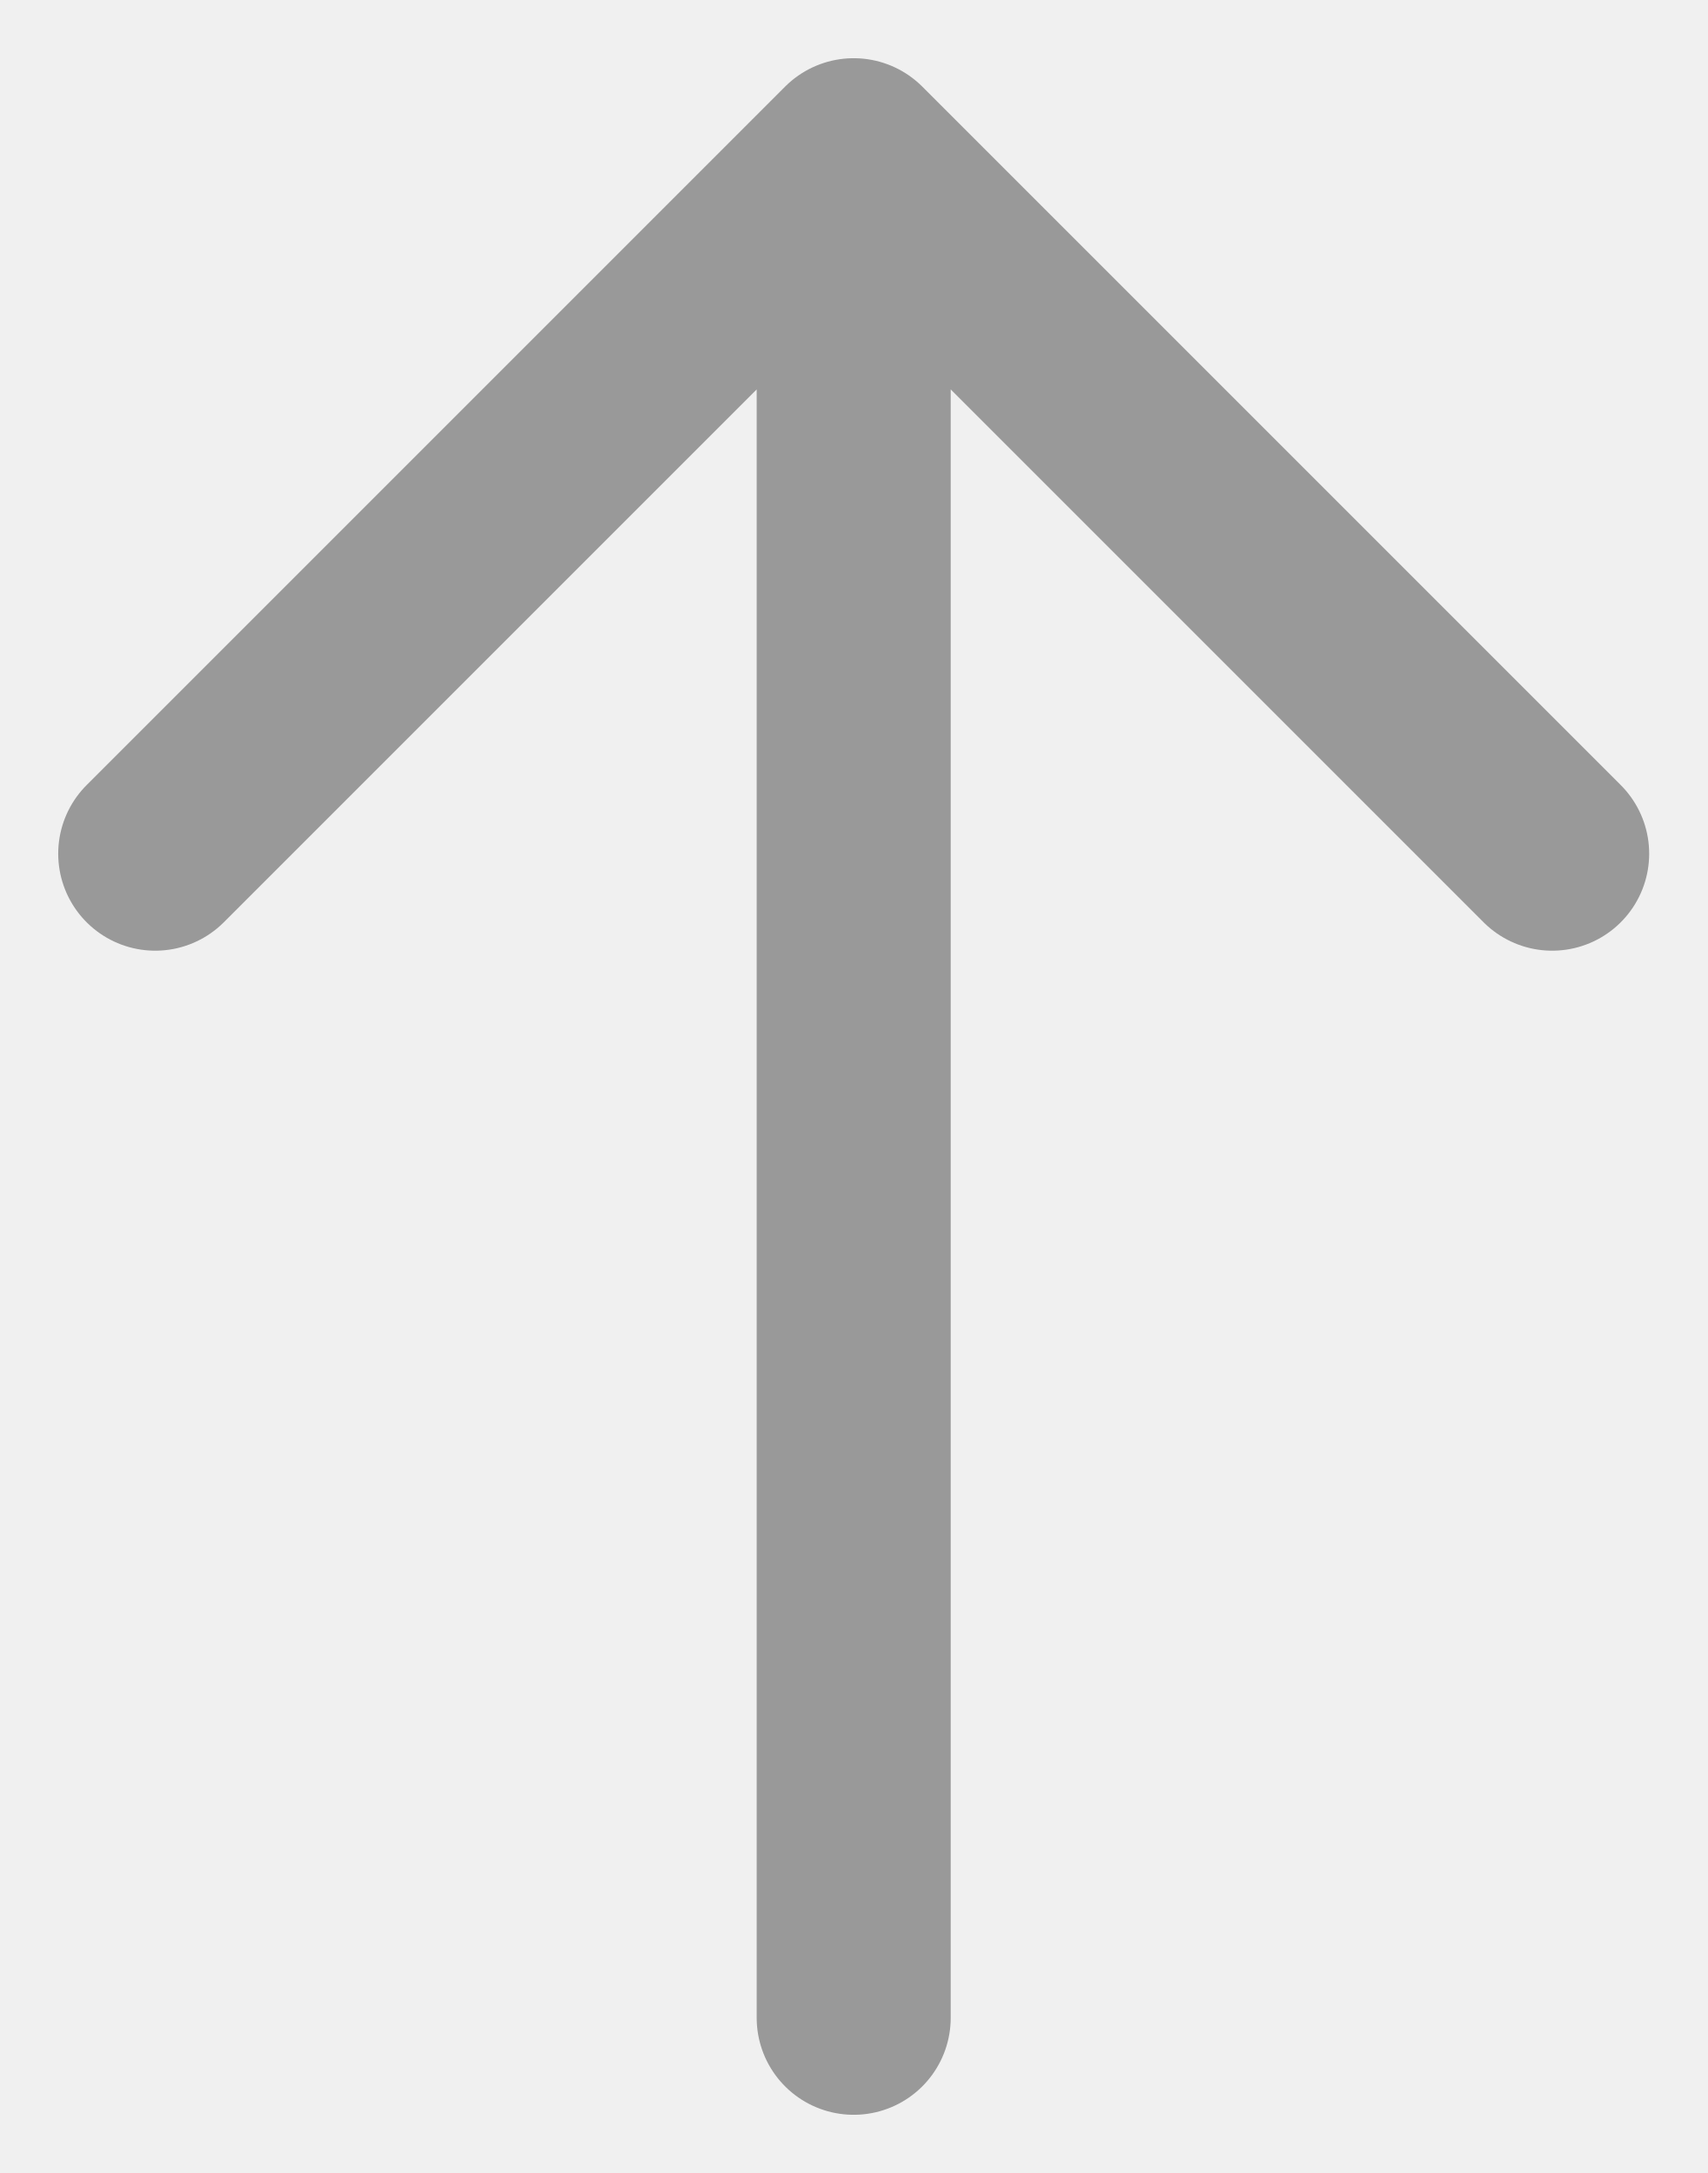
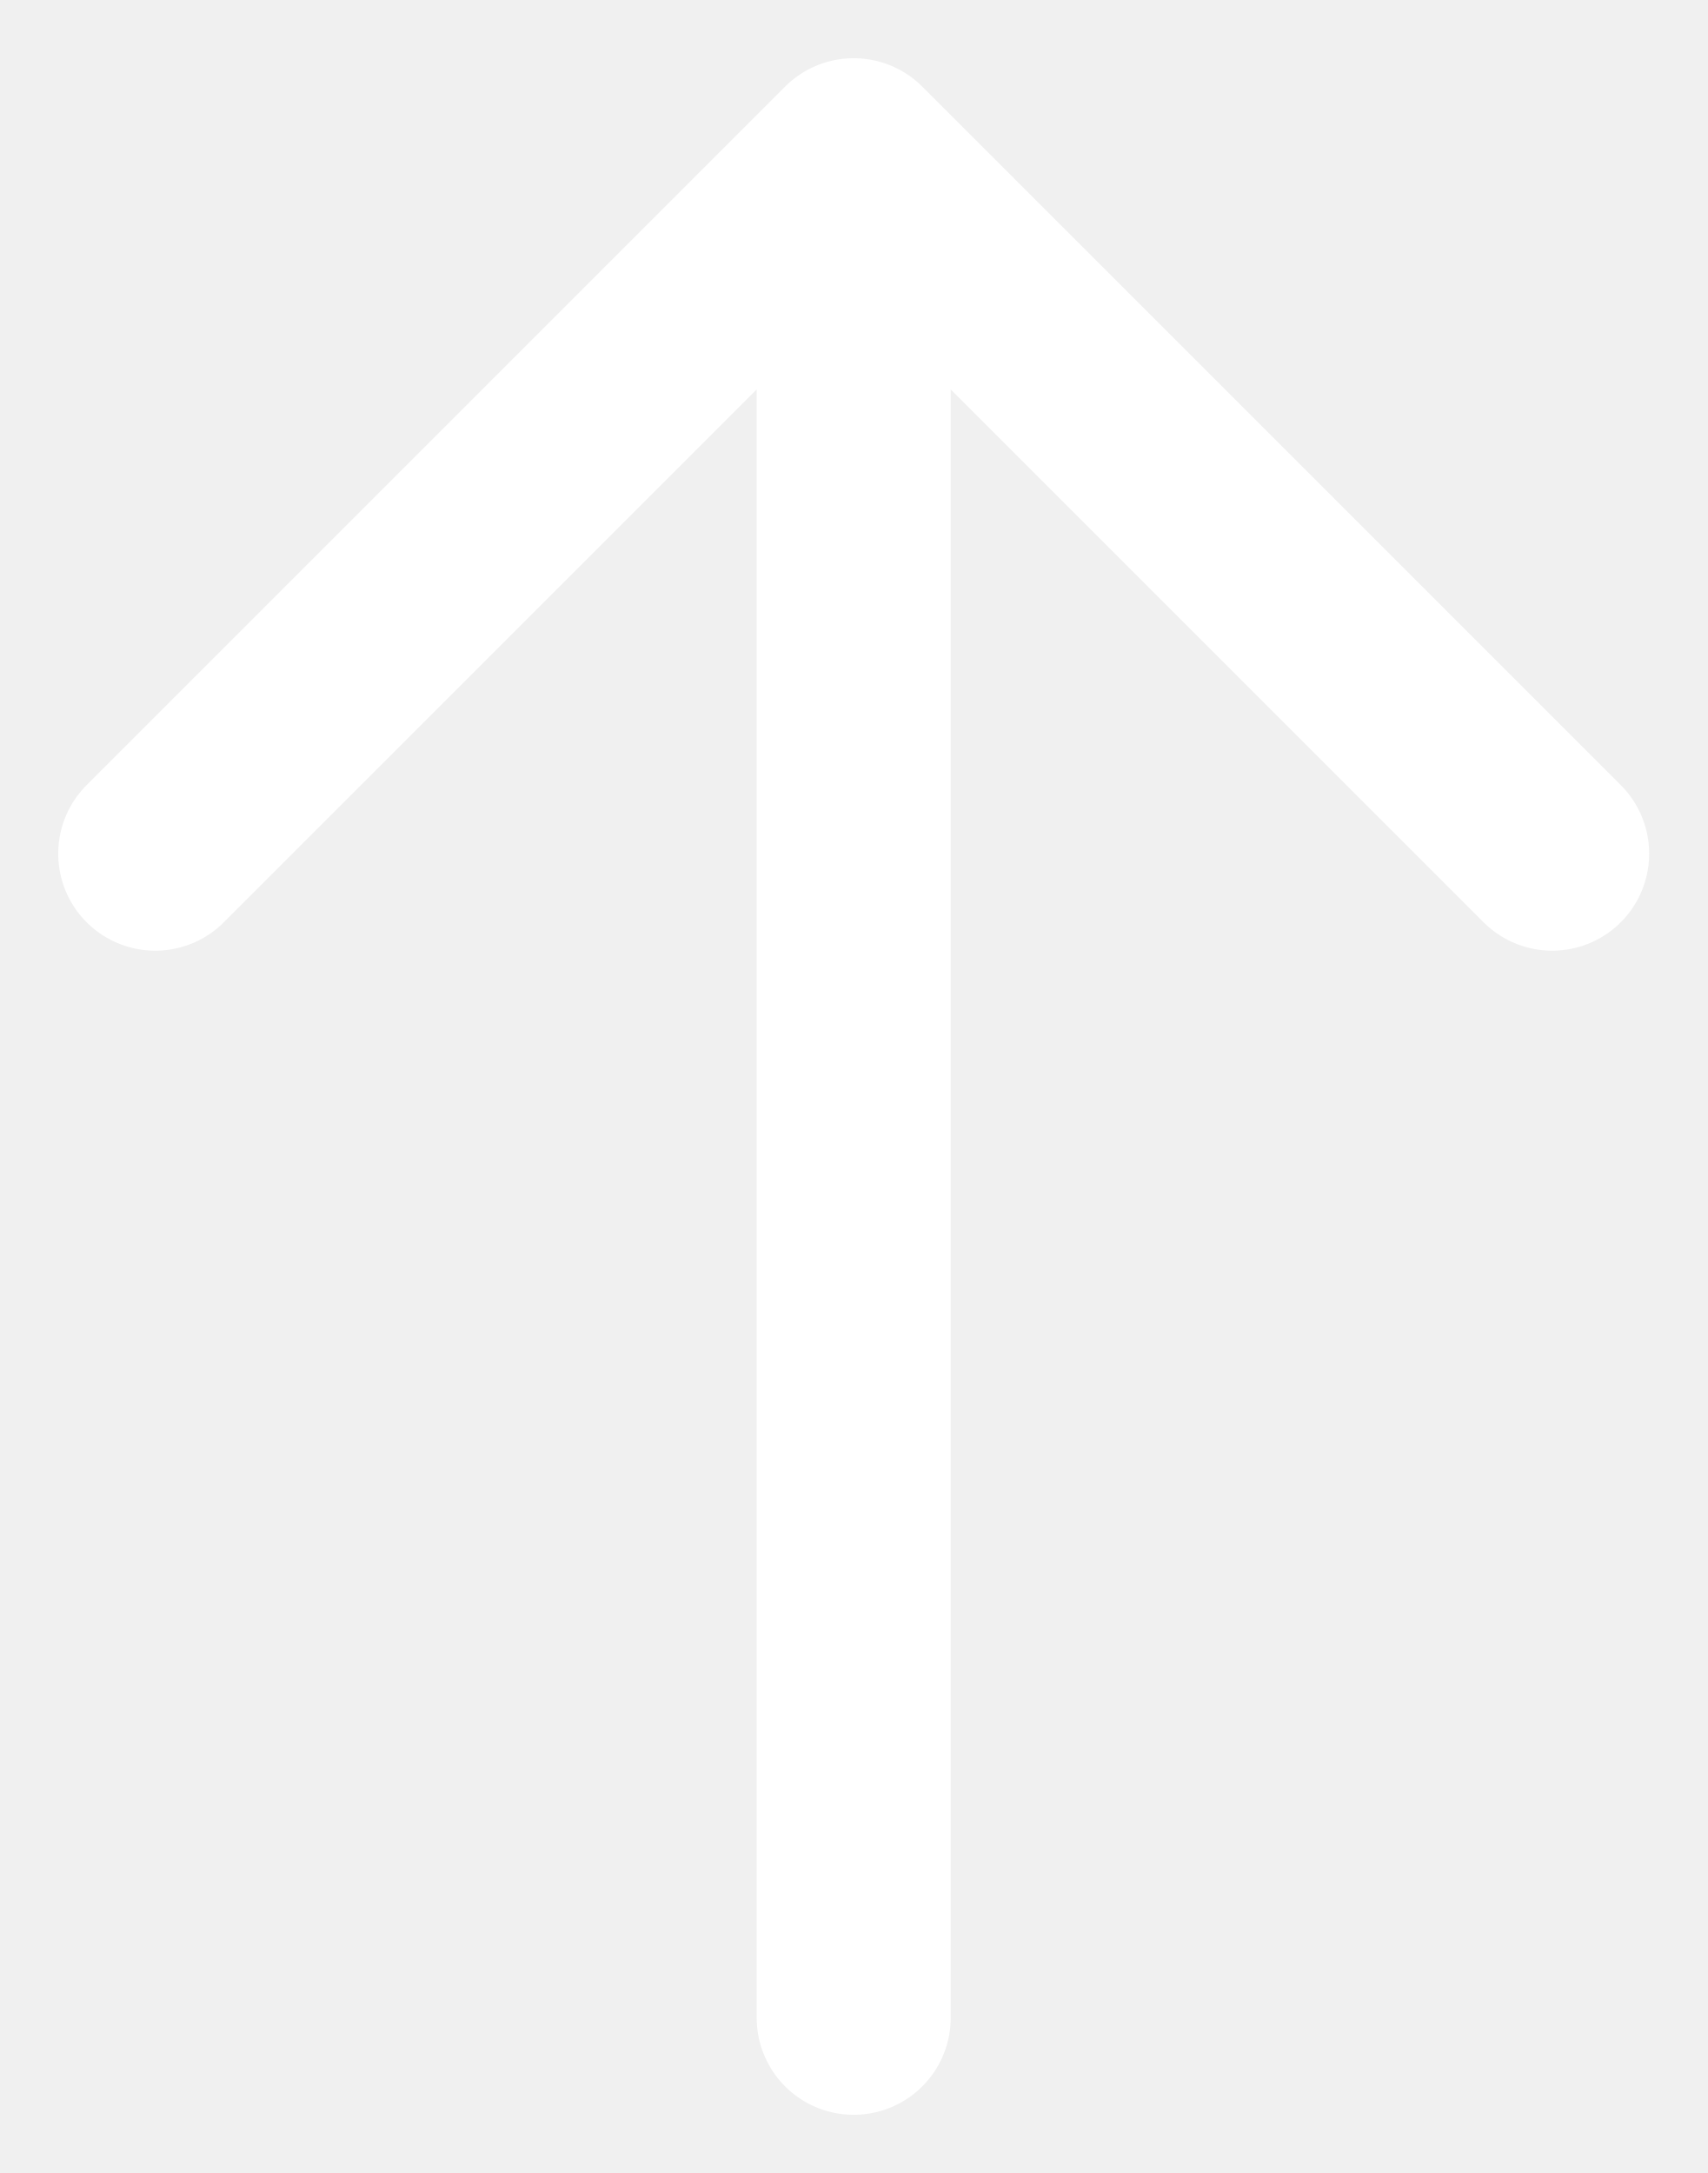
<svg xmlns="http://www.w3.org/2000/svg" width="22" height="28" viewBox="0 0 22 28" fill="none">
-   <path d="M11 26V2M11 2L20 11M11 2L2 11" stroke="#999999" stroke-width="2.5" stroke-linecap="round" stroke-linejoin="round" />
+   <path d="M11 26V2M11 2L20 11M11 2L2 11" stroke="white" stroke-width="2.5" stroke-linecap="round" stroke-linejoin="round" />
</svg>
